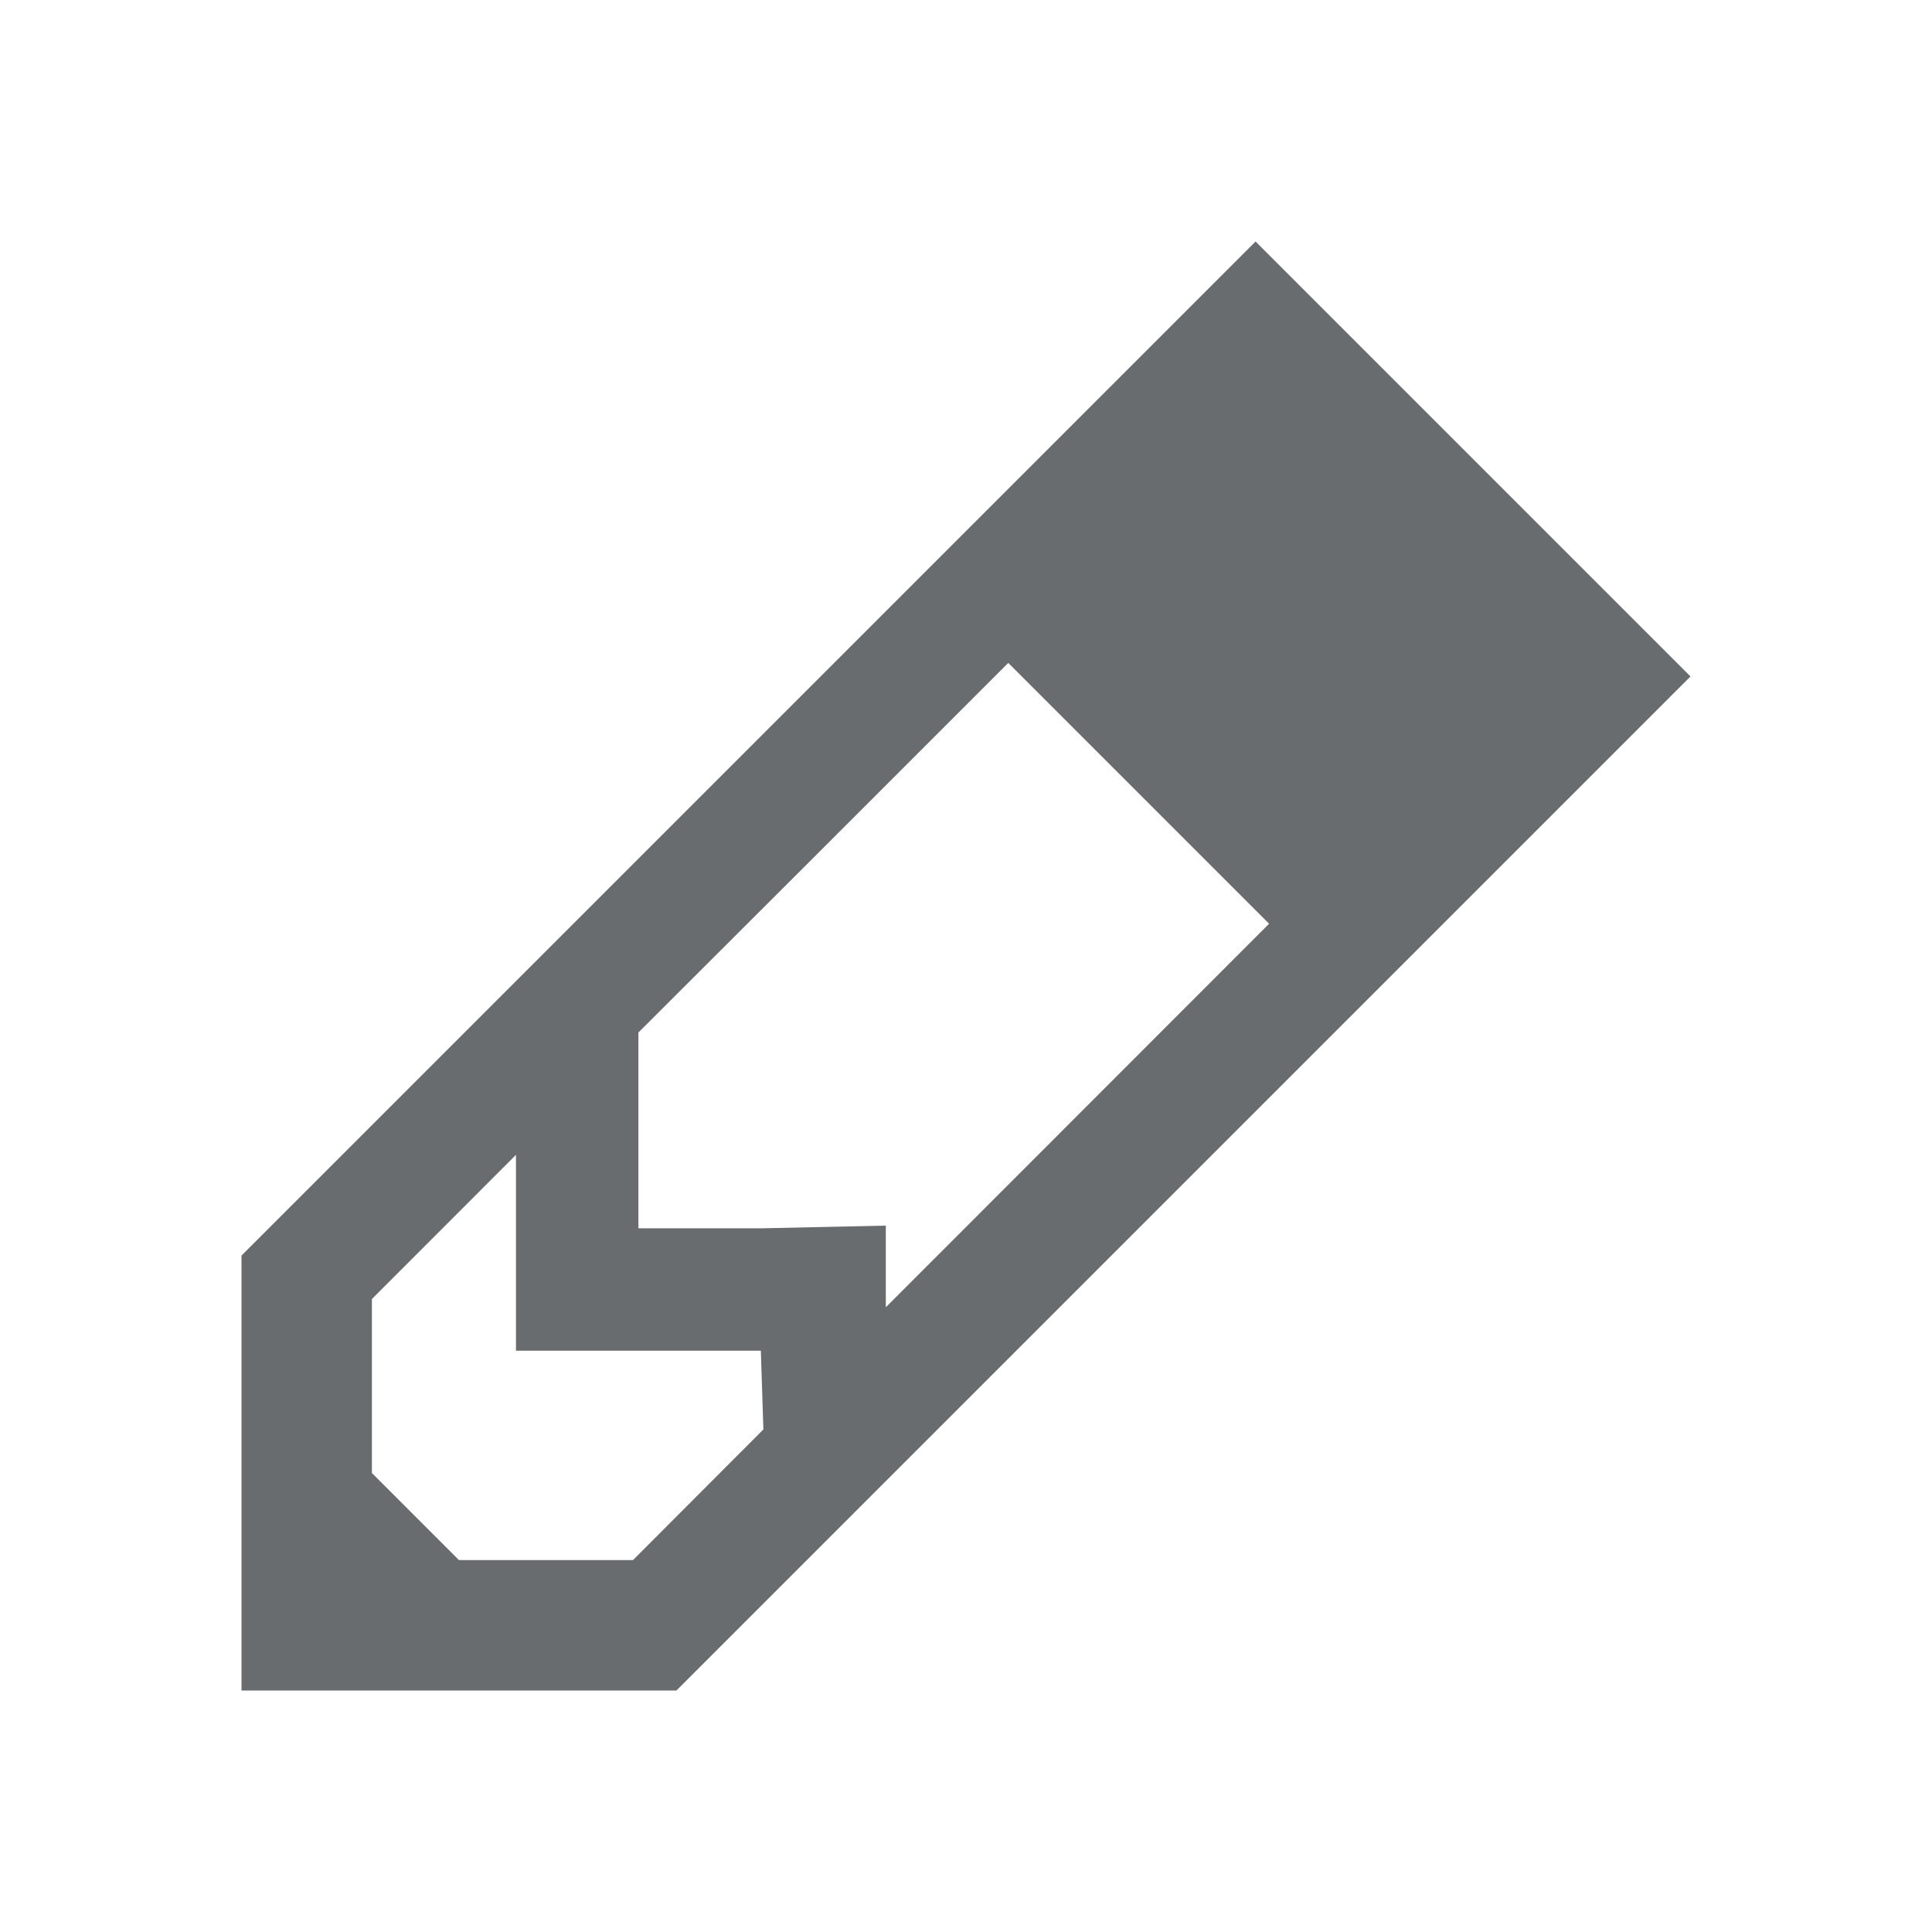
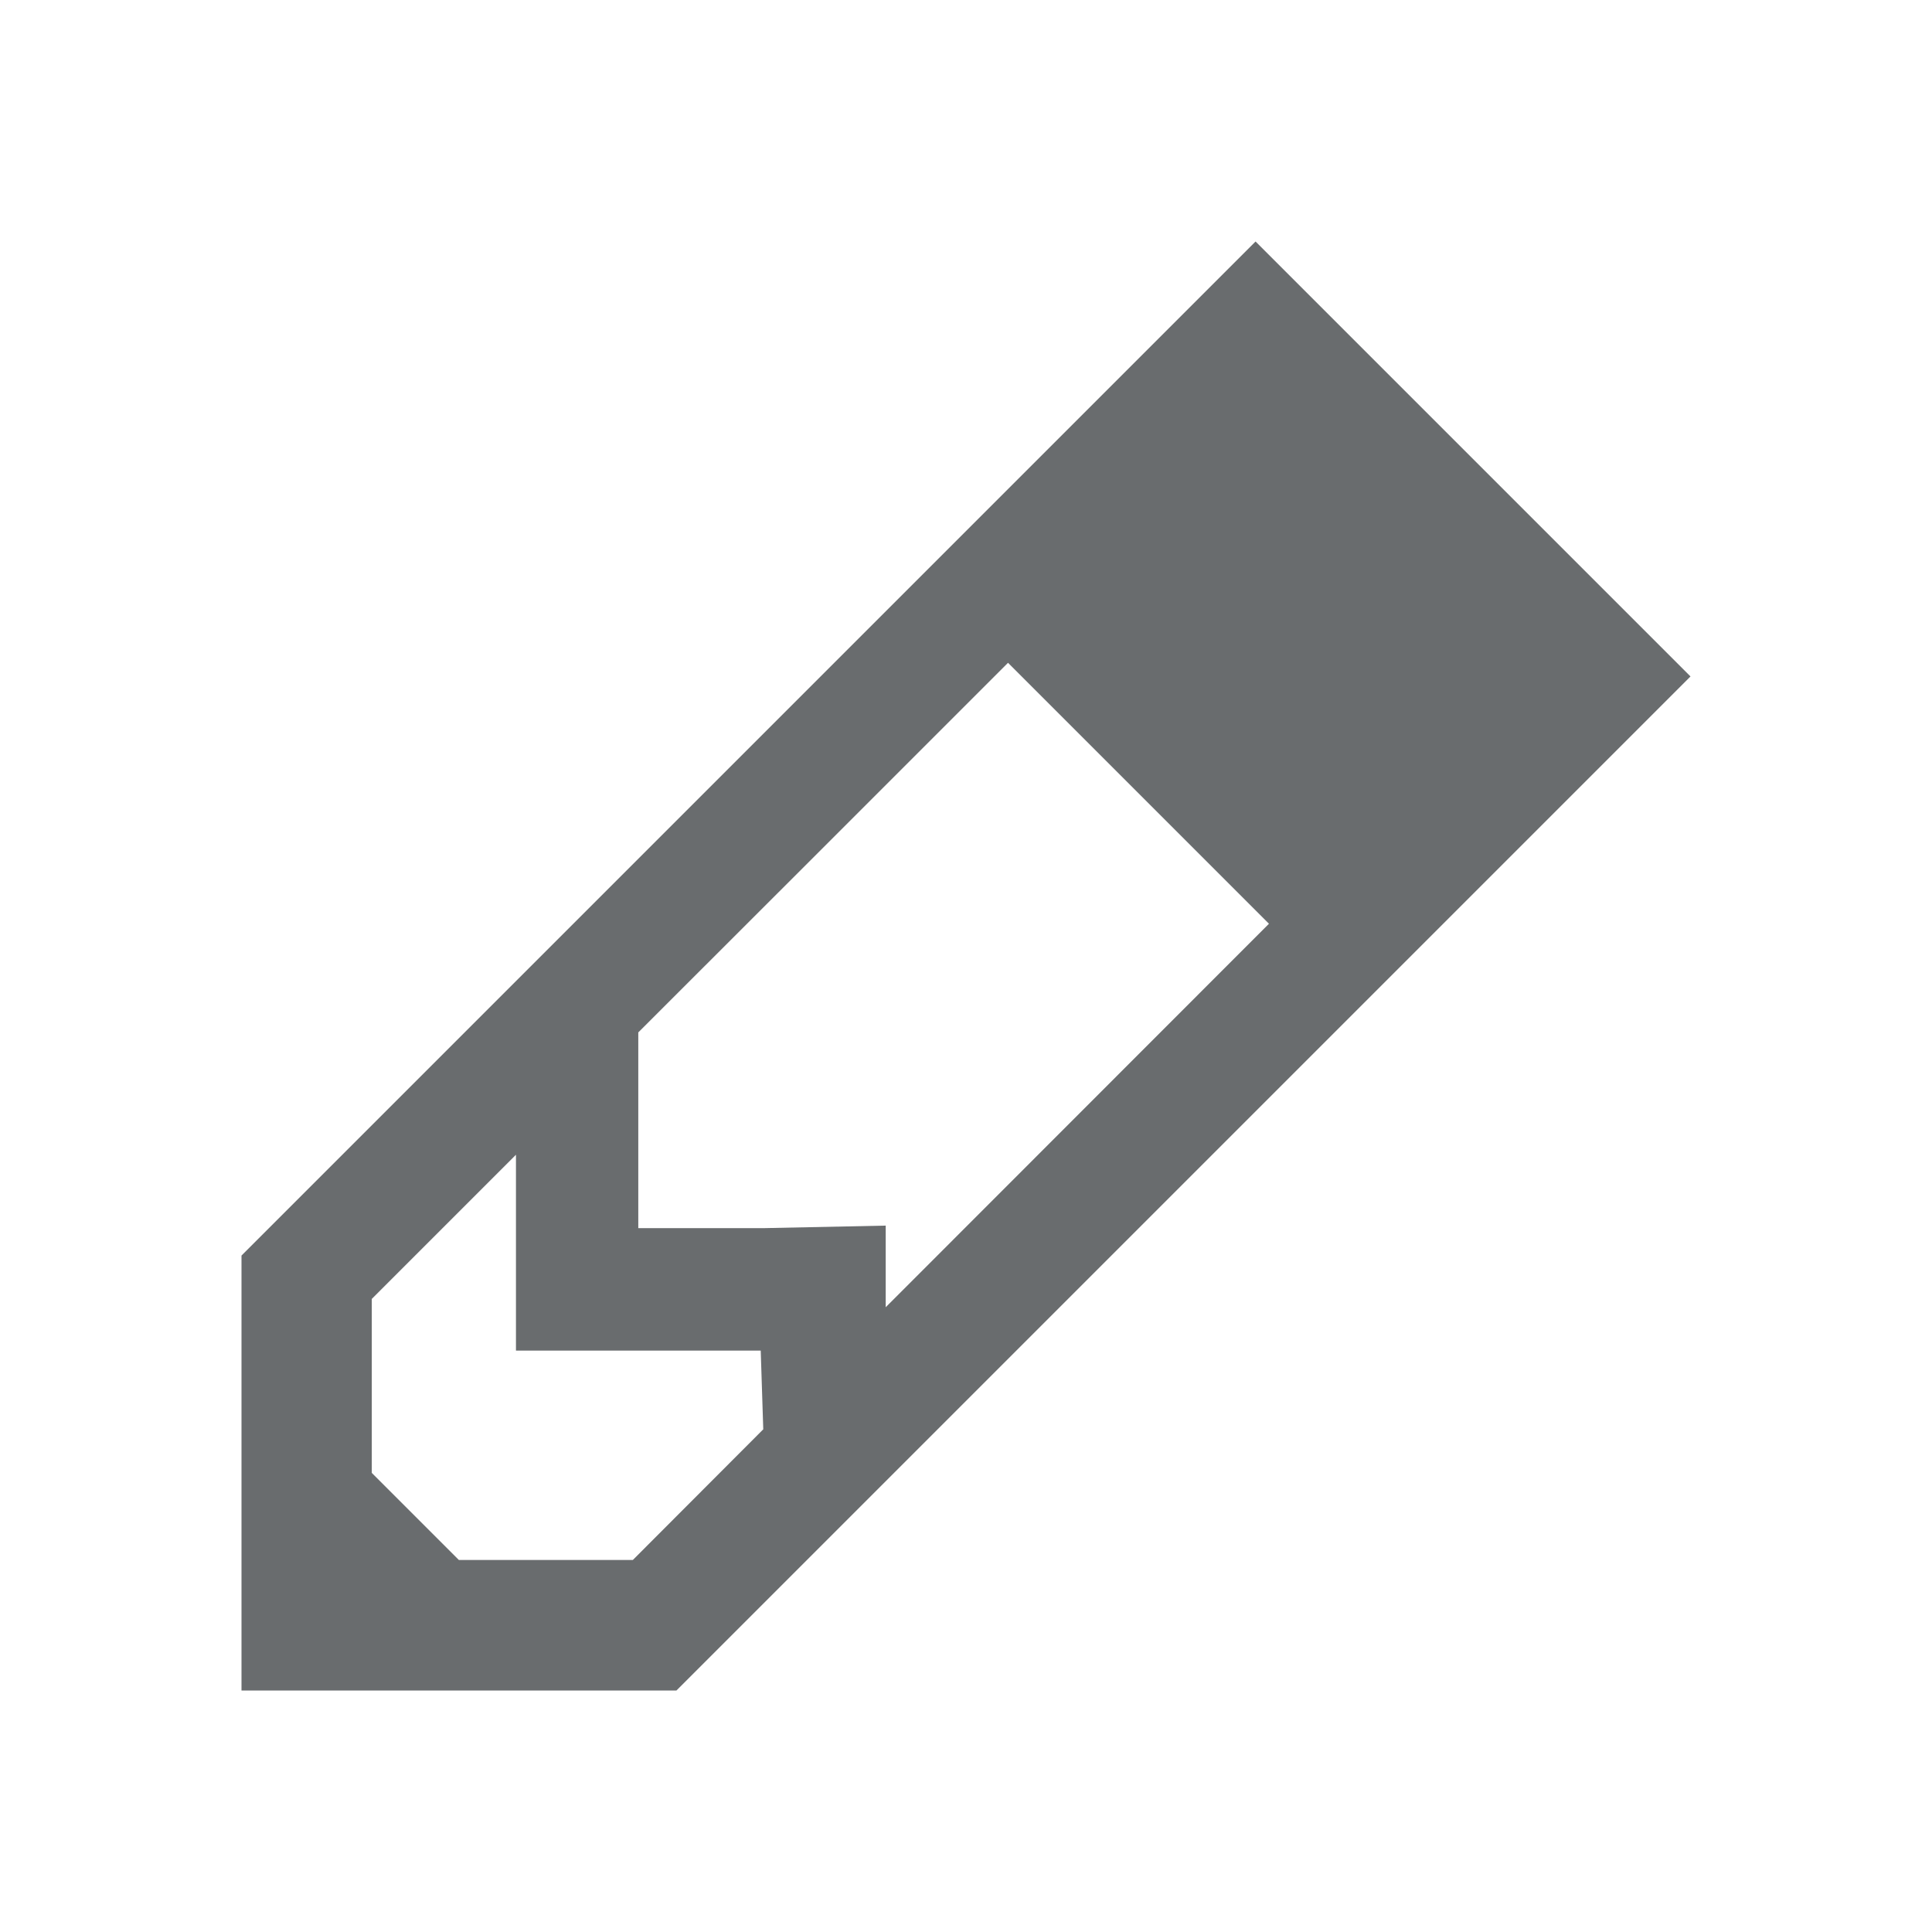
- <svg xmlns="http://www.w3.org/2000/svg" viewBox="0 0 16 16" version="1.1" id="svg134">
+ <svg xmlns="http://www.w3.org/2000/svg" id="svg134" version="1.1" viewBox="0 0 16 16">
  <defs id="defs3051">
-     <style type="text/css" id="current-color-scheme">
-       .ColorScheme-Text {
+     <style id="current-color-scheme" type="text/css">.ColorScheme-Text {
        color:#eff0f1;
-       }
-       </style>
+       }</style>
  </defs>
-   <path style="fill:#696c6e;fill-opacity:1;stroke:none" d="M 10.398 2 L 5.287 7.111 L 2 10.398 L 2 14 L 5.602 14 L 14 5.602 L 10.398 2 z M 8.35 5.49 L 10.51 7.65 L 7.336 10.826 L 7.336 10.15 L 6.322 10.172 L 5.287 10.172 L 5.287 9.137 L 5.287 8.551 L 6.729 7.111 L 8.35 5.49 z M 4.273 9.564 L 4.273 11.186 L 5.309 11.186 L 6.301 11.186 L 6.322 11.838 L 5.242 12.92 L 3.801 12.92 L 3.08 12.199 L 3.08 10.758 L 4.273 9.564 z " class="ColorScheme-Text" id="path132" />
+   <path id="path132" class="ColorScheme-Text" d="m10.398 2-8.398 8.398v3.602h3.602l8.398-8.398-3.602-3.602zm-2.049 3.49 2.16 2.16-3.174 3.176v-0.676l-1.014 0.021h-1.035v-1.621l1.441-1.44 1.621-1.621zm-4.076 4.074v1.621h2.027l0.021 0.652-1.08 1.082h-1.441l-0.721-0.721v-1.441l1.193-1.193z" fill="#696c6e" />
</svg>
